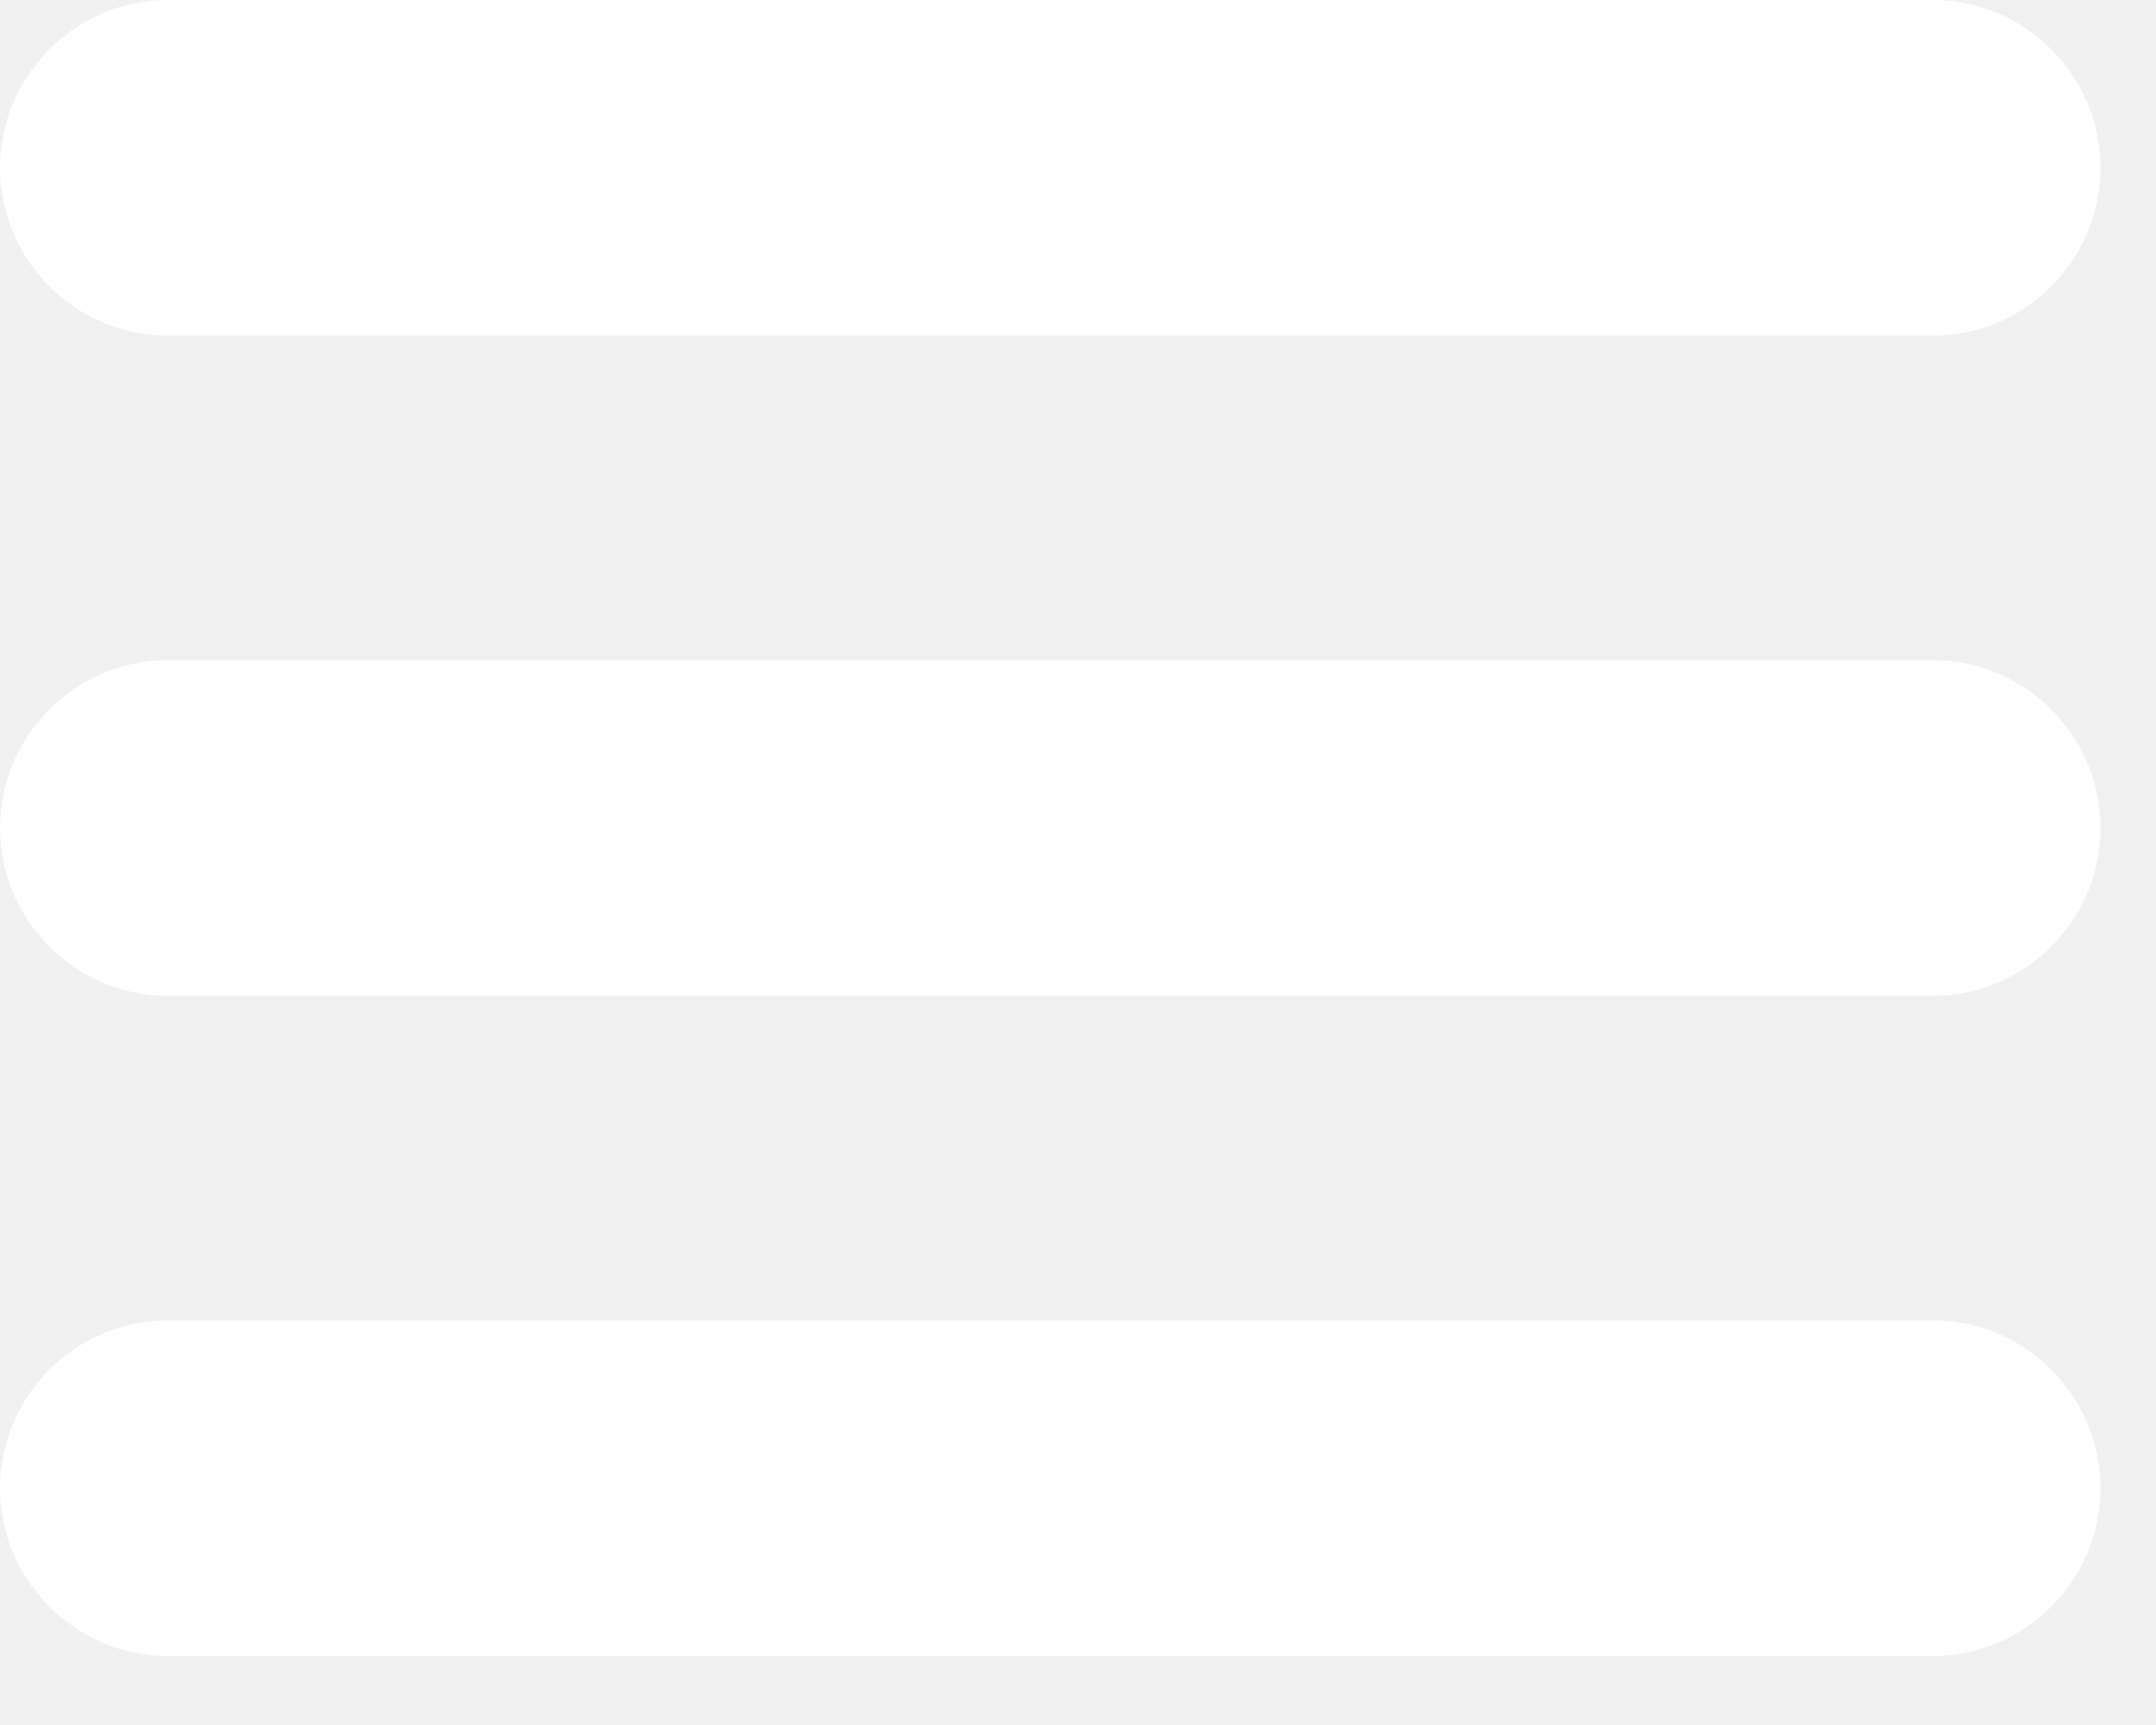
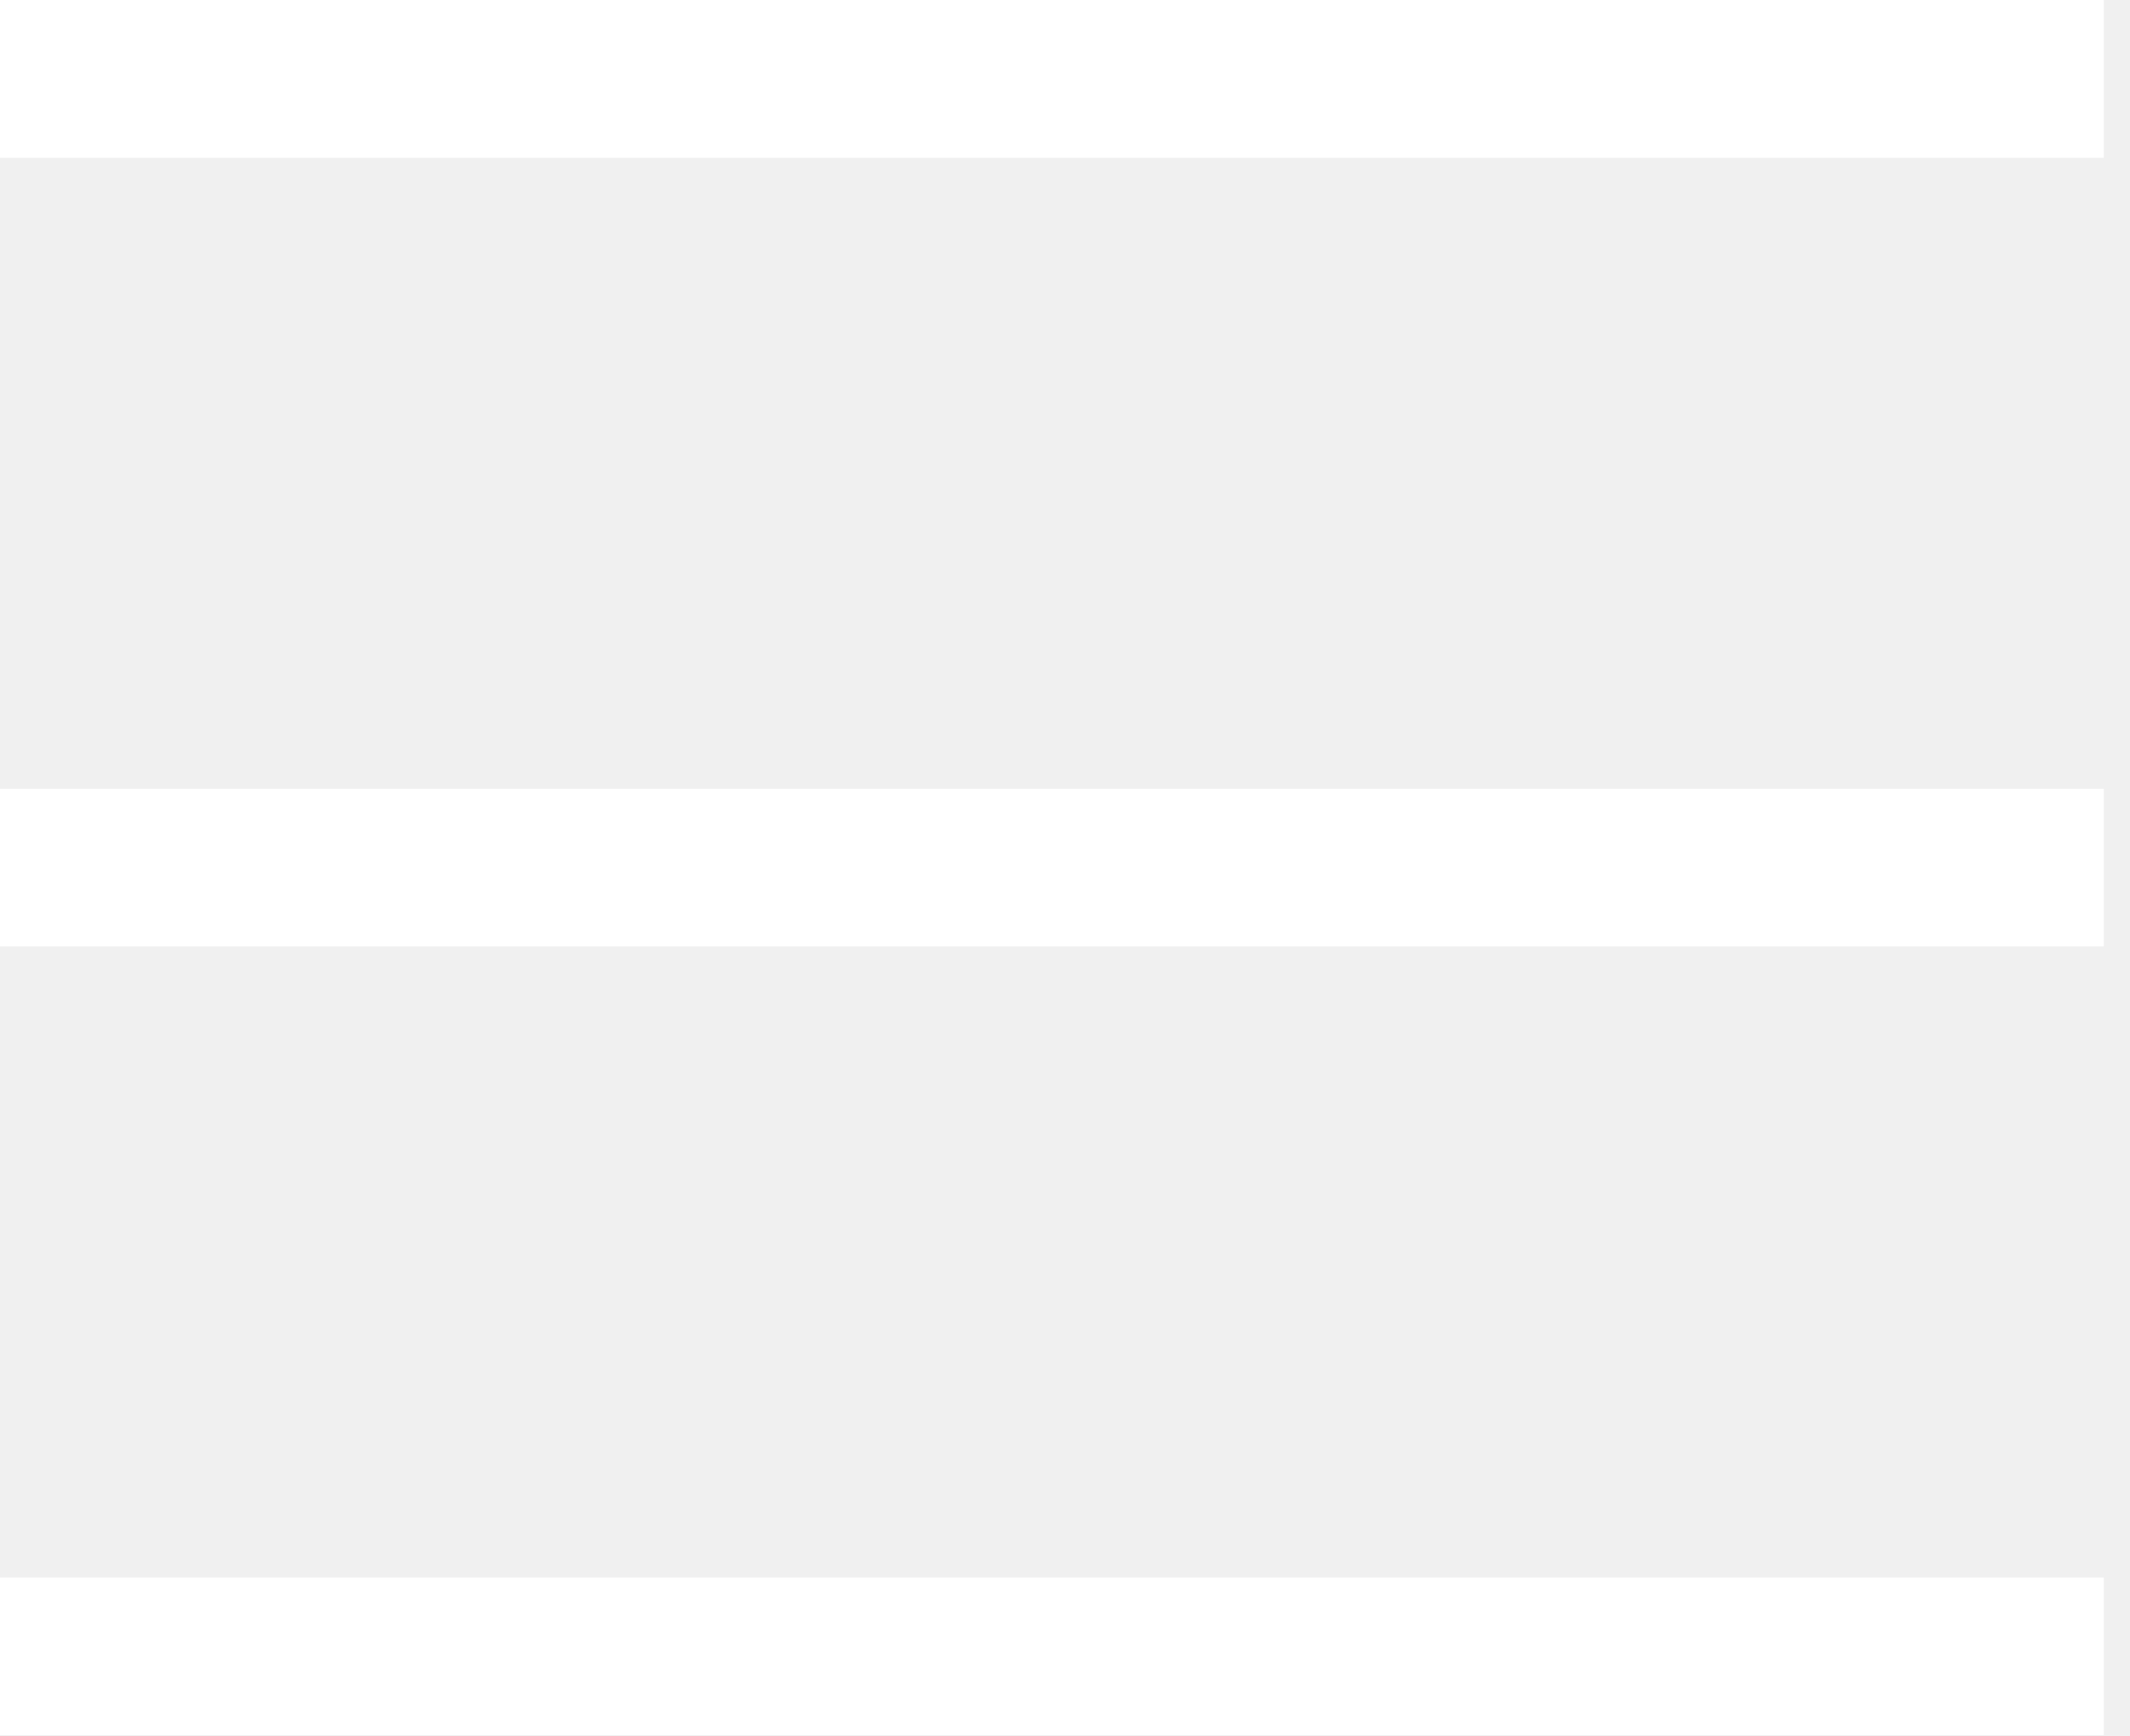
- <svg xmlns="http://www.w3.org/2000/svg" width="25" height="20" viewBox="0 0 25 20" fill="none">
-   <path fill-rule="evenodd" clip-rule="evenodd" d="M1.946 0H22.411C23.481 0 24.357 0.876 24.357 1.946C24.357 3.016 23.481 3.892 22.411 3.892H1.946C0.876 3.892 0 3.016 0 1.946C0 0.876 0.876 0 1.946 0Z" fill="white" />
-   <path fill-rule="evenodd" clip-rule="evenodd" d="M1.946 7.654H22.411C23.481 7.654 24.357 8.53 24.357 9.6C24.357 10.67 23.481 11.546 22.411 11.546H1.946C0.876 11.546 0 10.67 0 9.6C0 8.53 0.876 7.654 1.946 7.654Z" fill="white" />
-   <path fill-rule="evenodd" clip-rule="evenodd" d="M1.946 15.308H22.411C23.481 15.308 24.357 16.184 24.357 17.254C24.357 18.324 23.481 19.2 22.411 19.2H1.946C0.876 19.2 0 18.324 0 17.254C0 16.184 0.876 15.308 1.946 15.308Z" fill="white" />
+ <svg xmlns="http://www.w3.org/2000/svg" width="27" height="22" viewBox="0 0 27 22" fill="none">
+   <rect width="26.667" height="2" fill="white" />
+   <rect y="10" width="26.667" height="2" fill="white" />
+   <rect y="20" width="26.667" height="2" fill="white" />
</svg>
